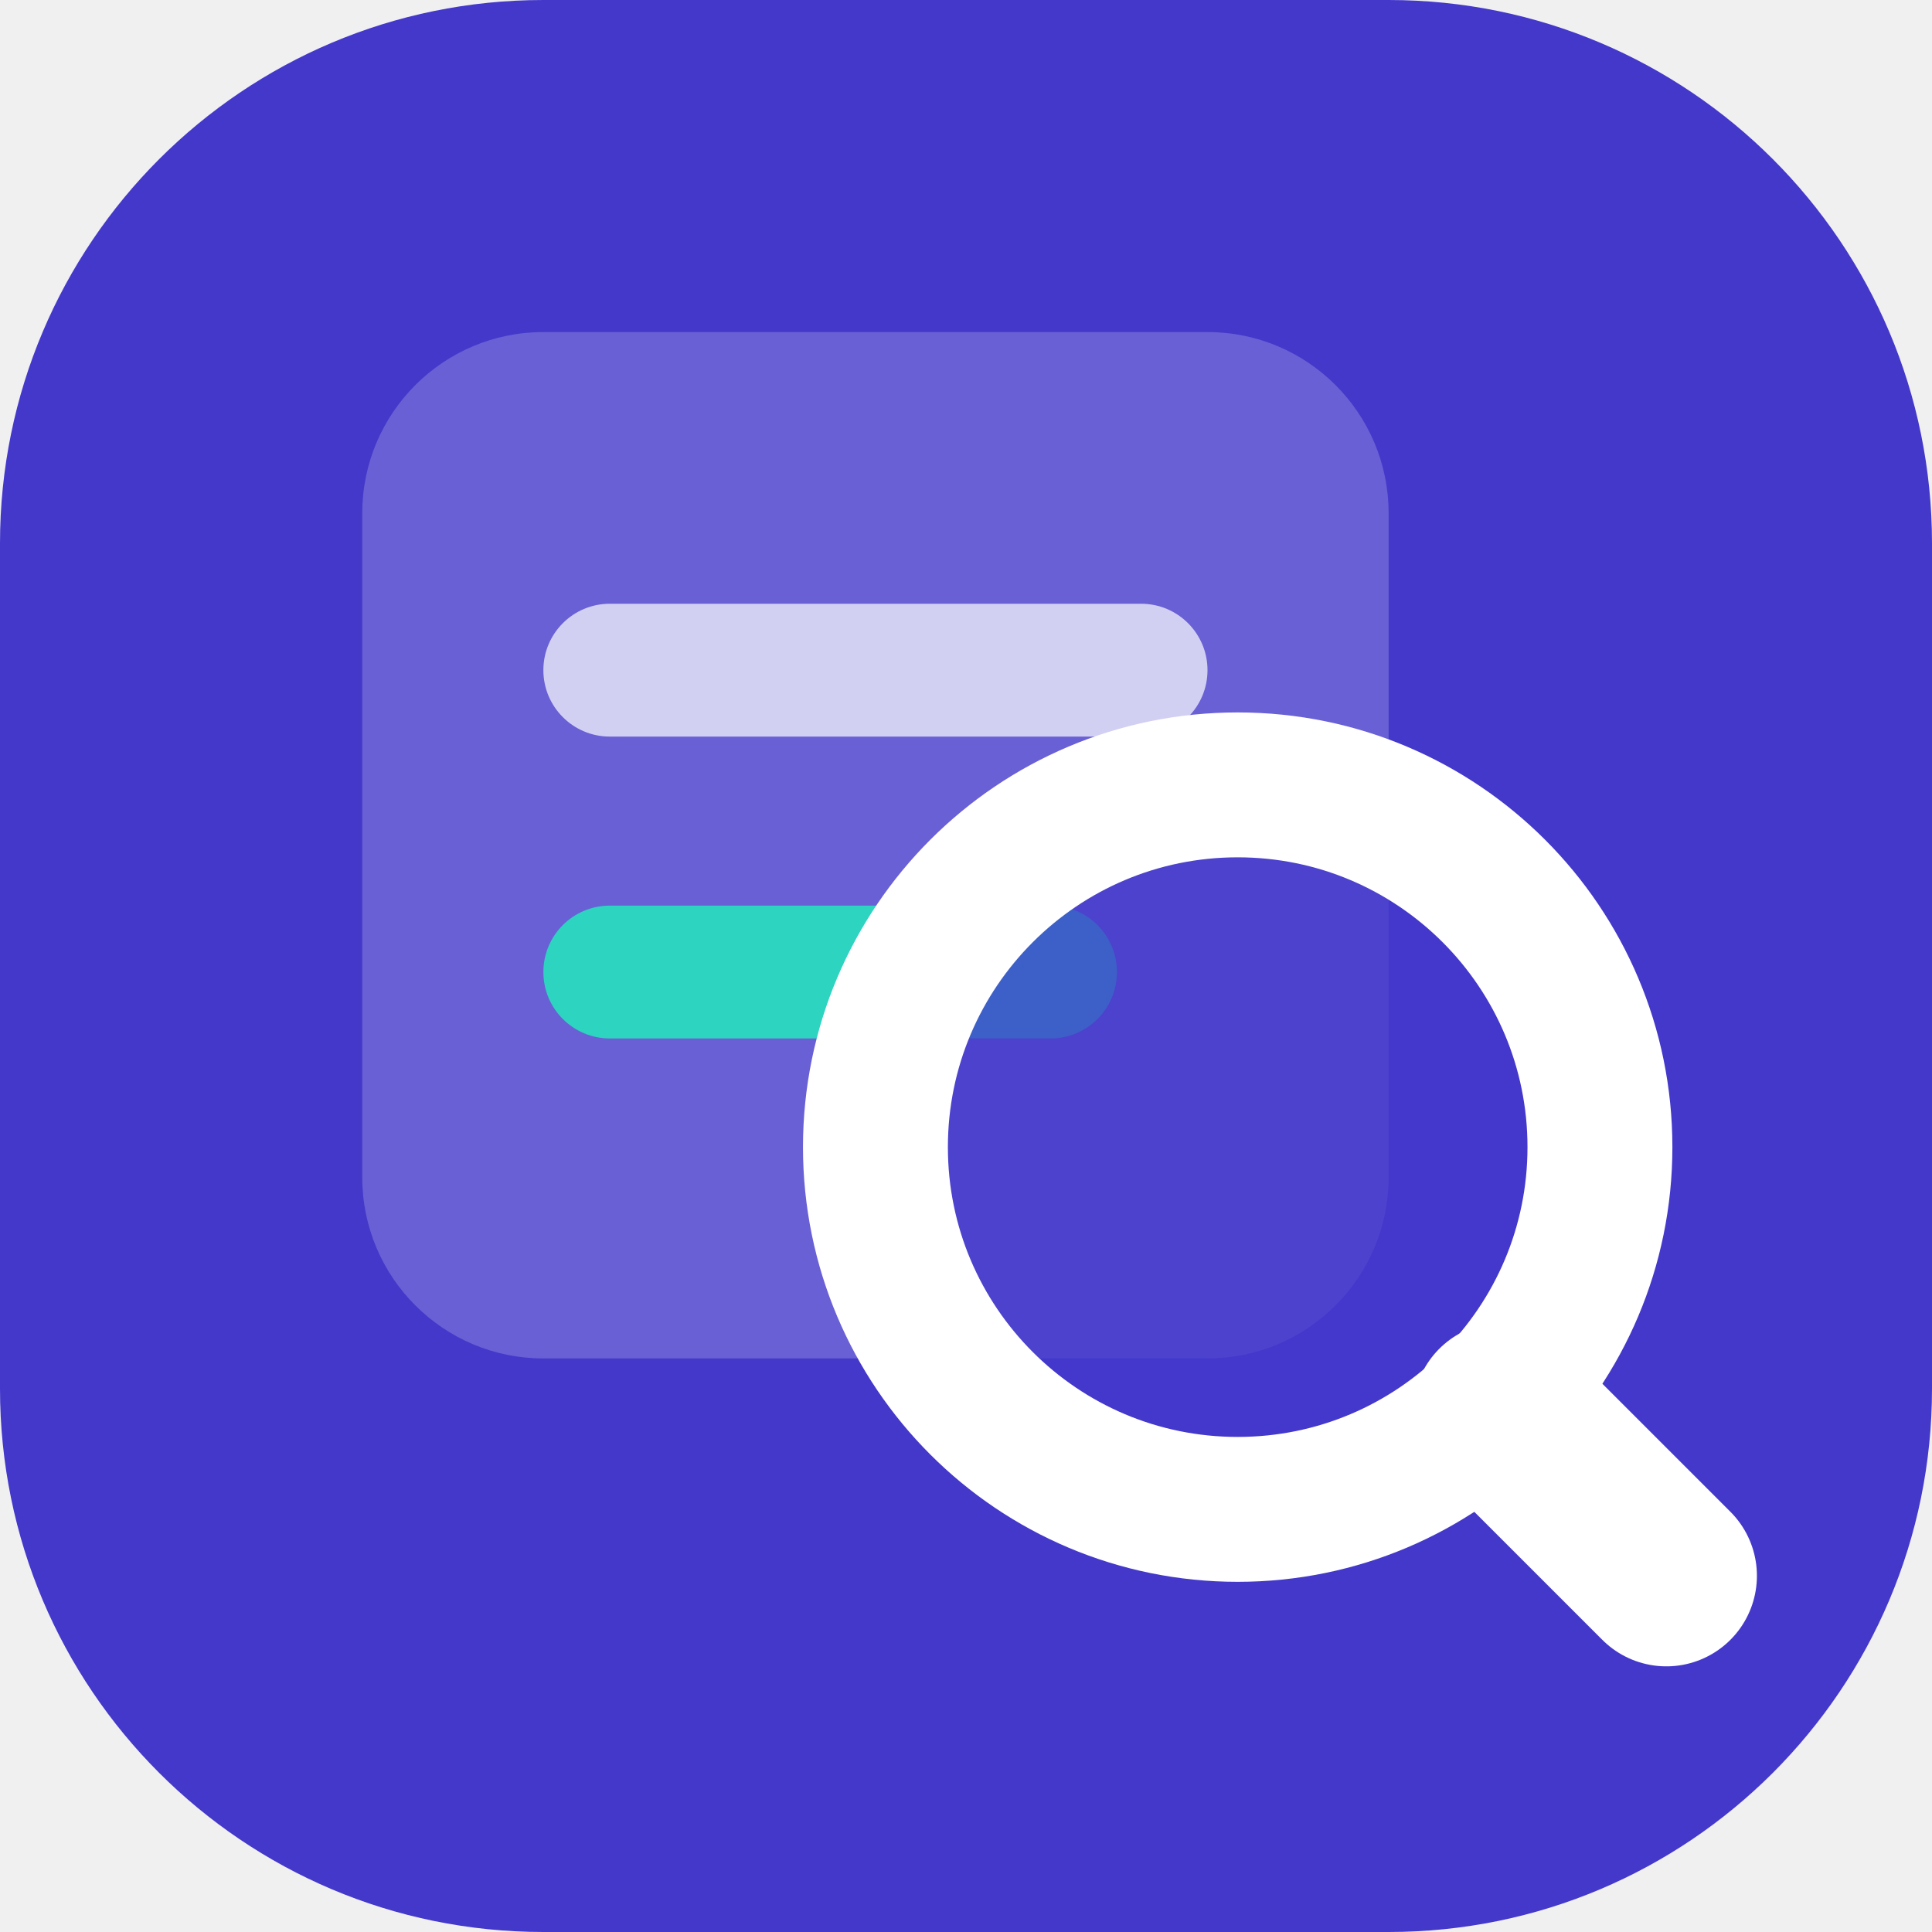
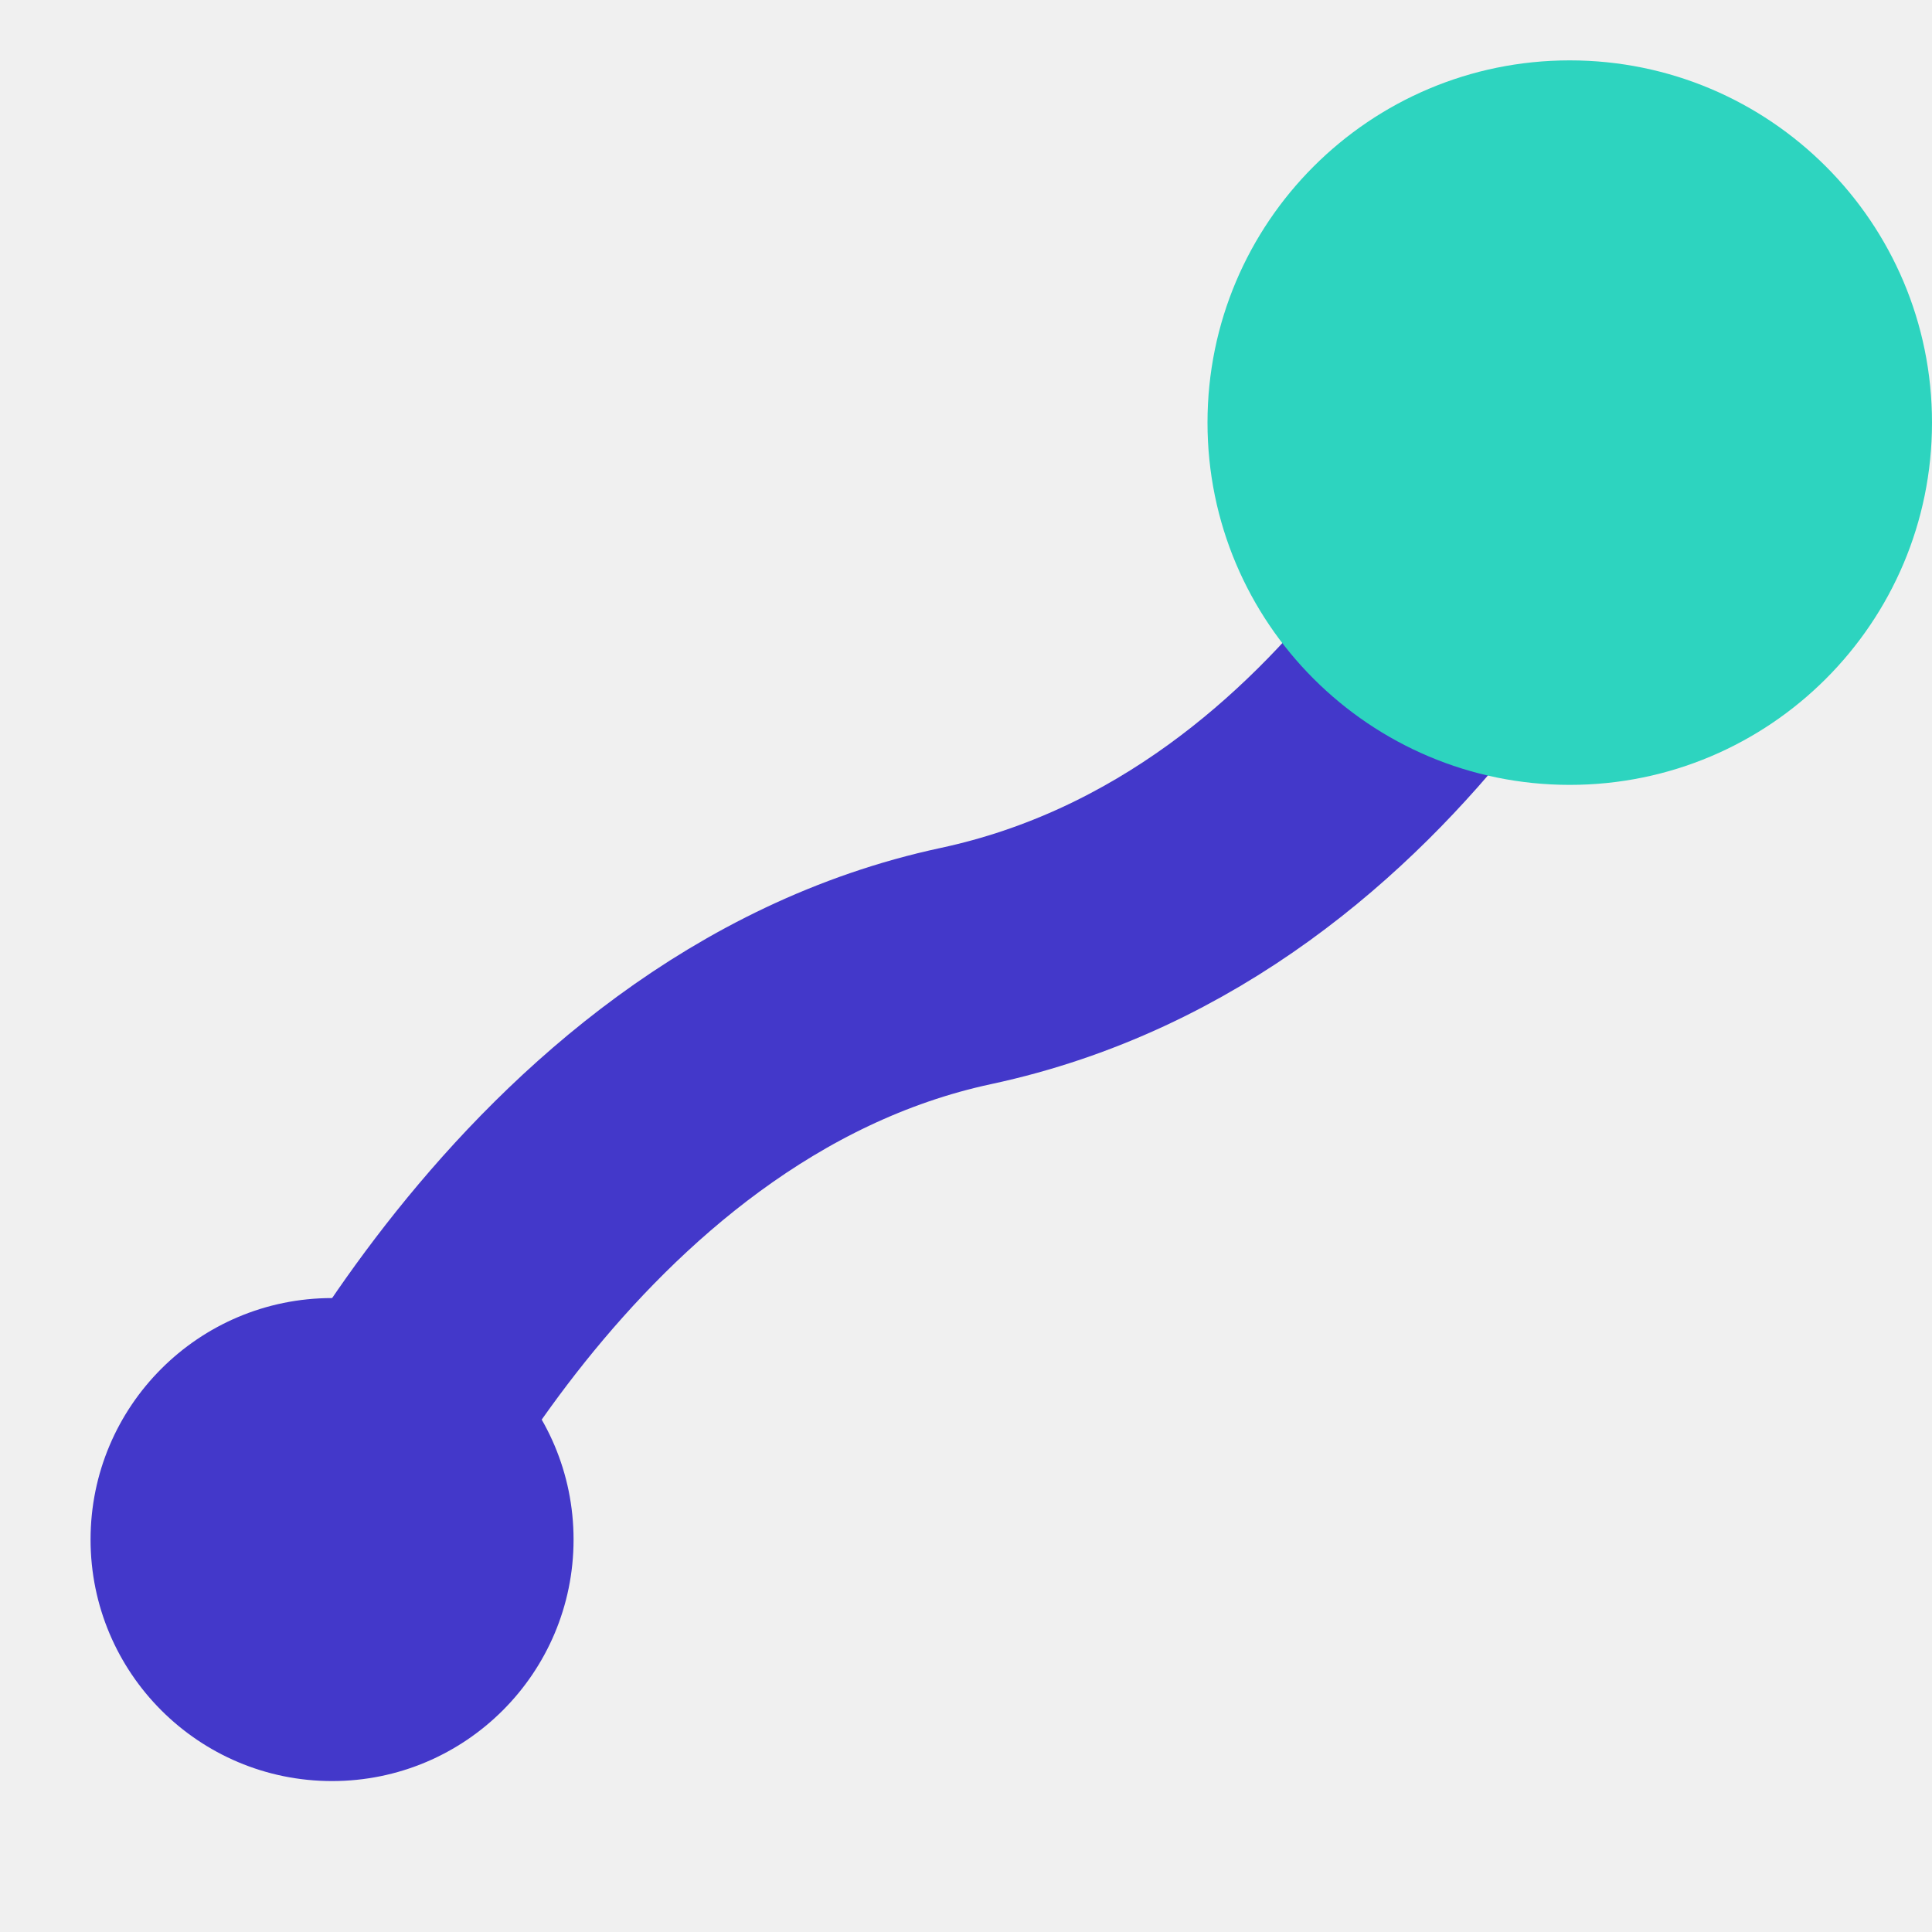
<svg xmlns="http://www.w3.org/2000/svg" viewBox="0 0 32 32" fill="none">
-   <rect width="32" height="32" rx="9" fill="#4338ca" />
-   <rect x="6" y="5.5" width="17" height="17" rx="3" fill="#ffffff" fill-opacity="0.2" />
-   <rect x="9" y="10" width="11" height="2.2" rx="1.1" fill="#ffffff" fill-opacity="0.7" />
-   <rect x="9" y="15" width="9.5" height="2.2" rx="1.1" fill="#2dd4bf" />
-   <circle cx="20.5" cy="19" r="6" fill="#4338ca" fill-opacity="0.75" />
-   <circle cx="20.5" cy="19" r="6" fill="none" stroke="#ffffff" stroke-width="2.4" />
-   <line x1="24.9" y1="23.4" x2="27.6" y2="26.1" stroke="#ffffff" stroke-width="3" stroke-linecap="round" />
+   <path d="M5.5 25.5C5.5 25.5 9 17.5 16 16C23 14.5 26 7 26 7" stroke="#4338ca" stroke-width="4" stroke-linecap="round" fill="none" />
+   <circle cx="5.5" cy="25.5" r="4" fill="#4338ca" />
+   <circle cx="26" cy="7" r="6" fill="#2dd4bf" />
</svg>
